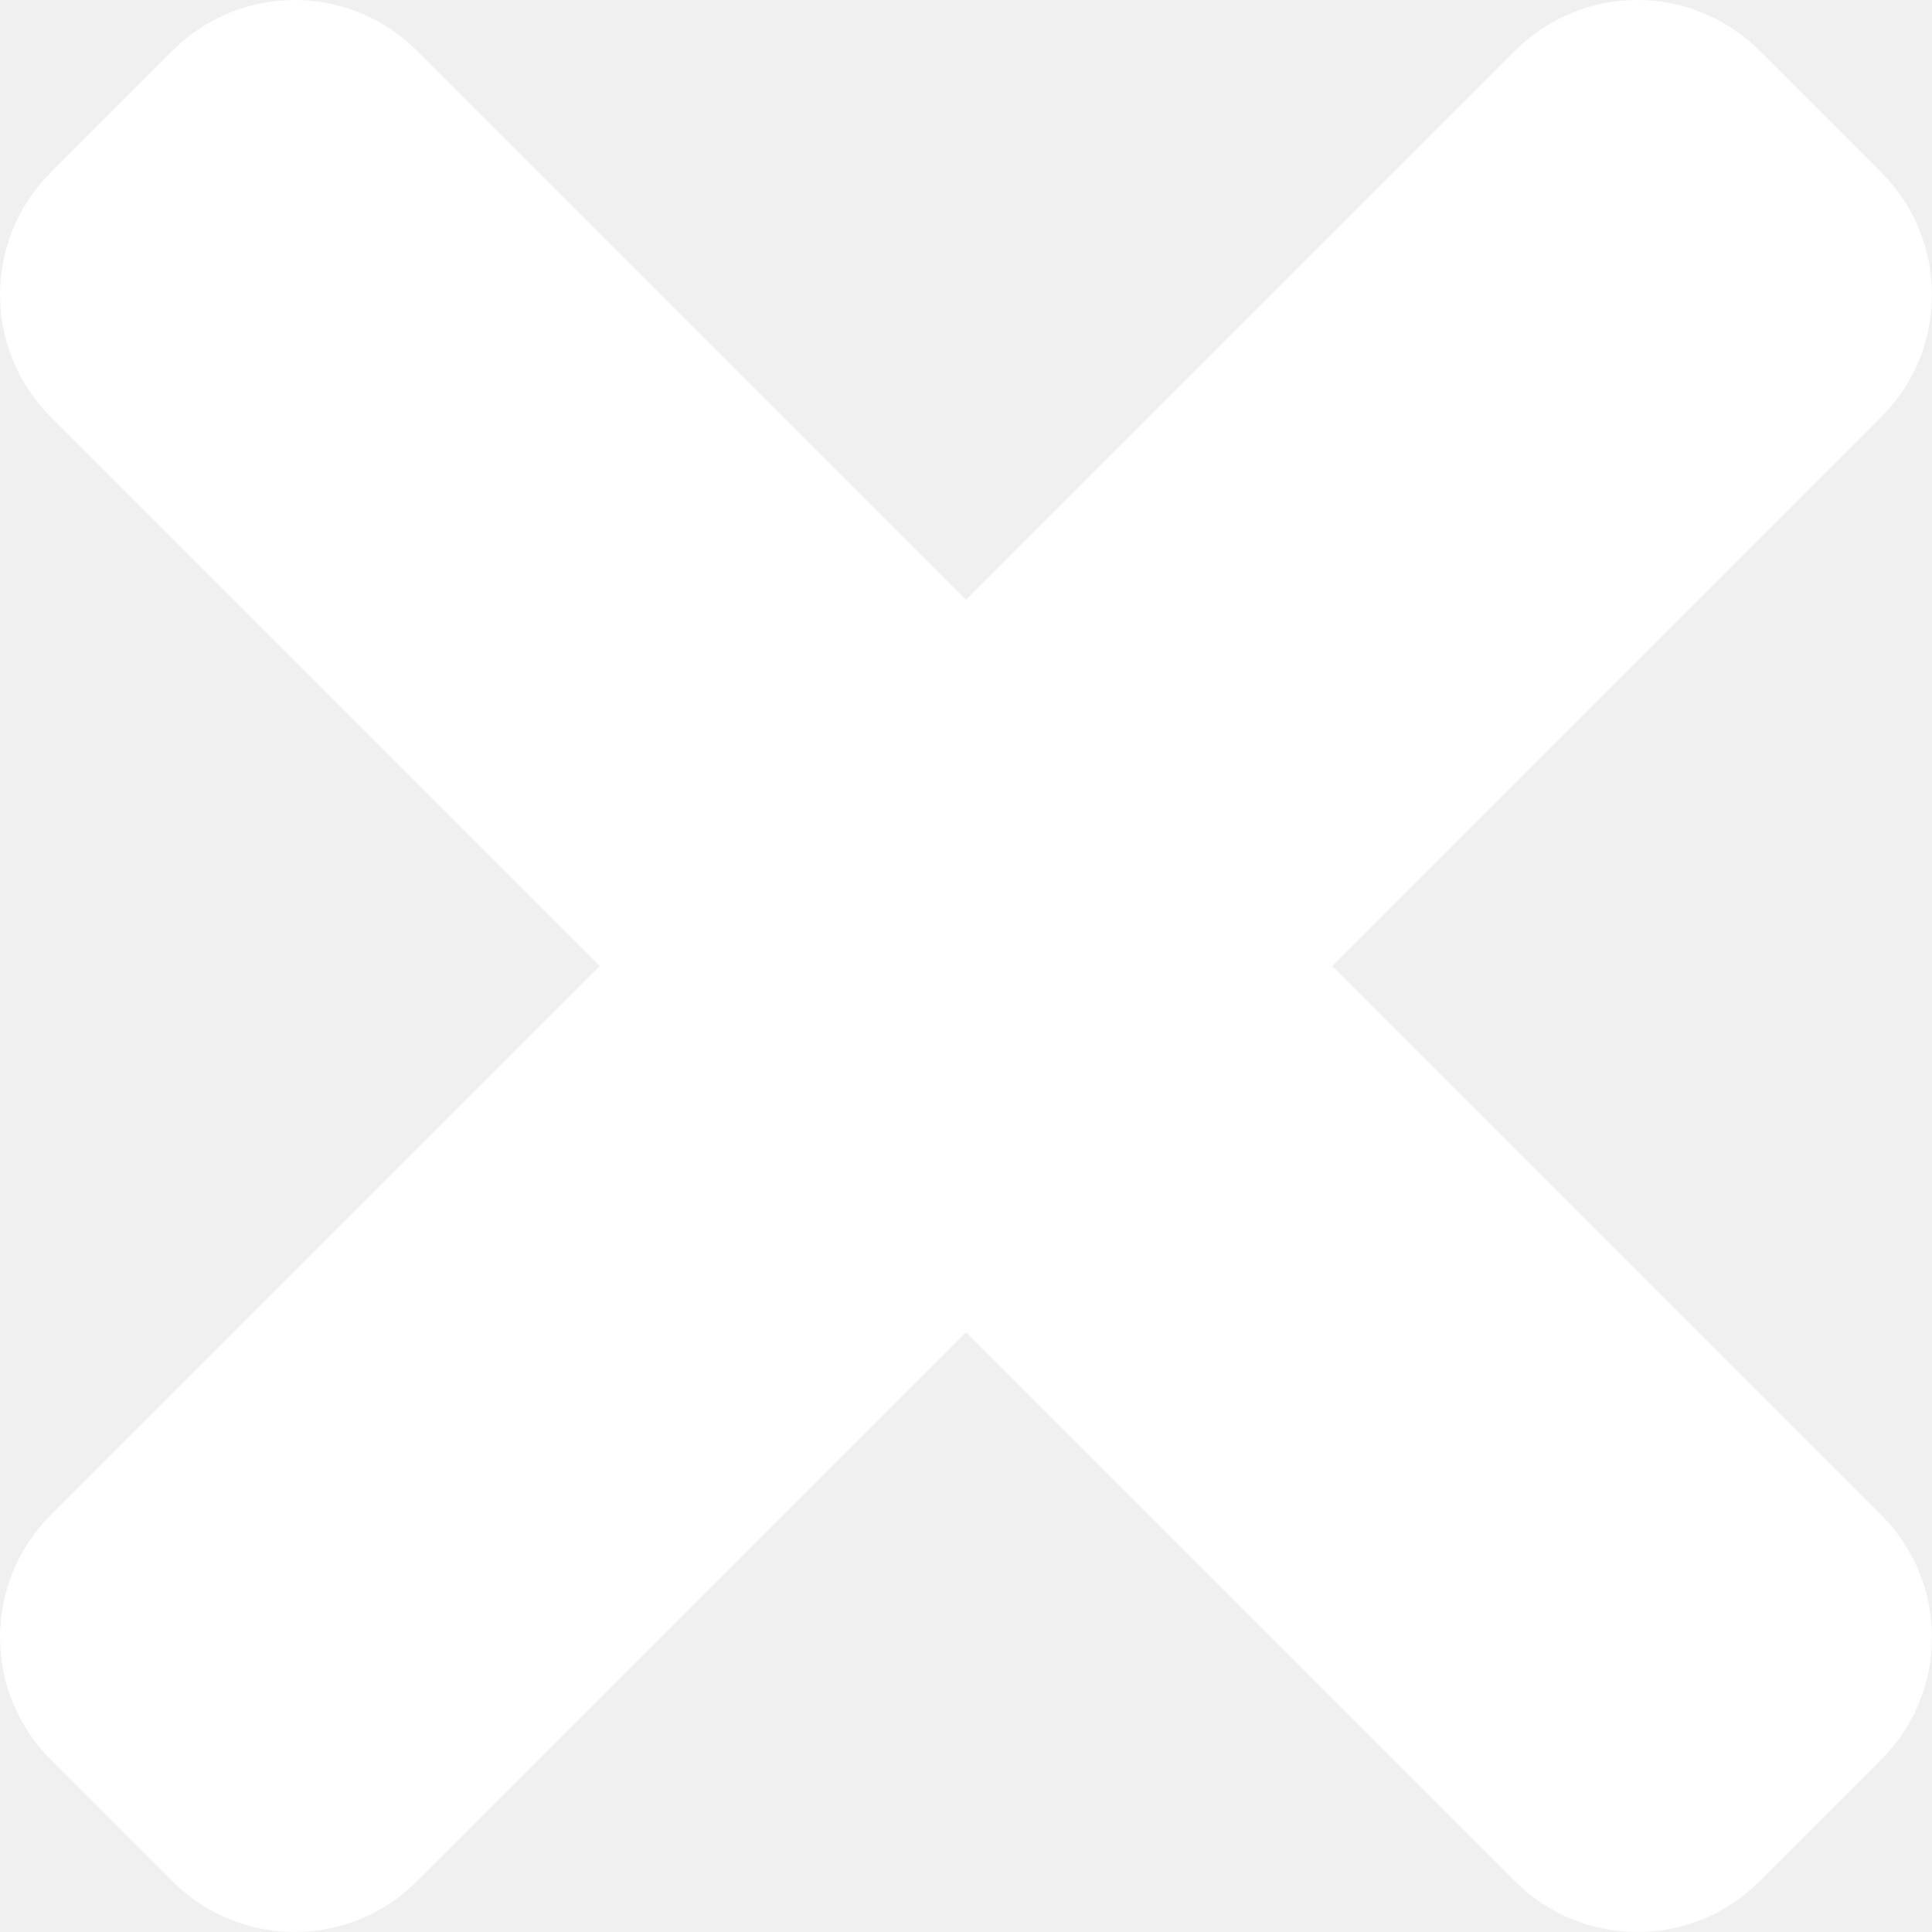
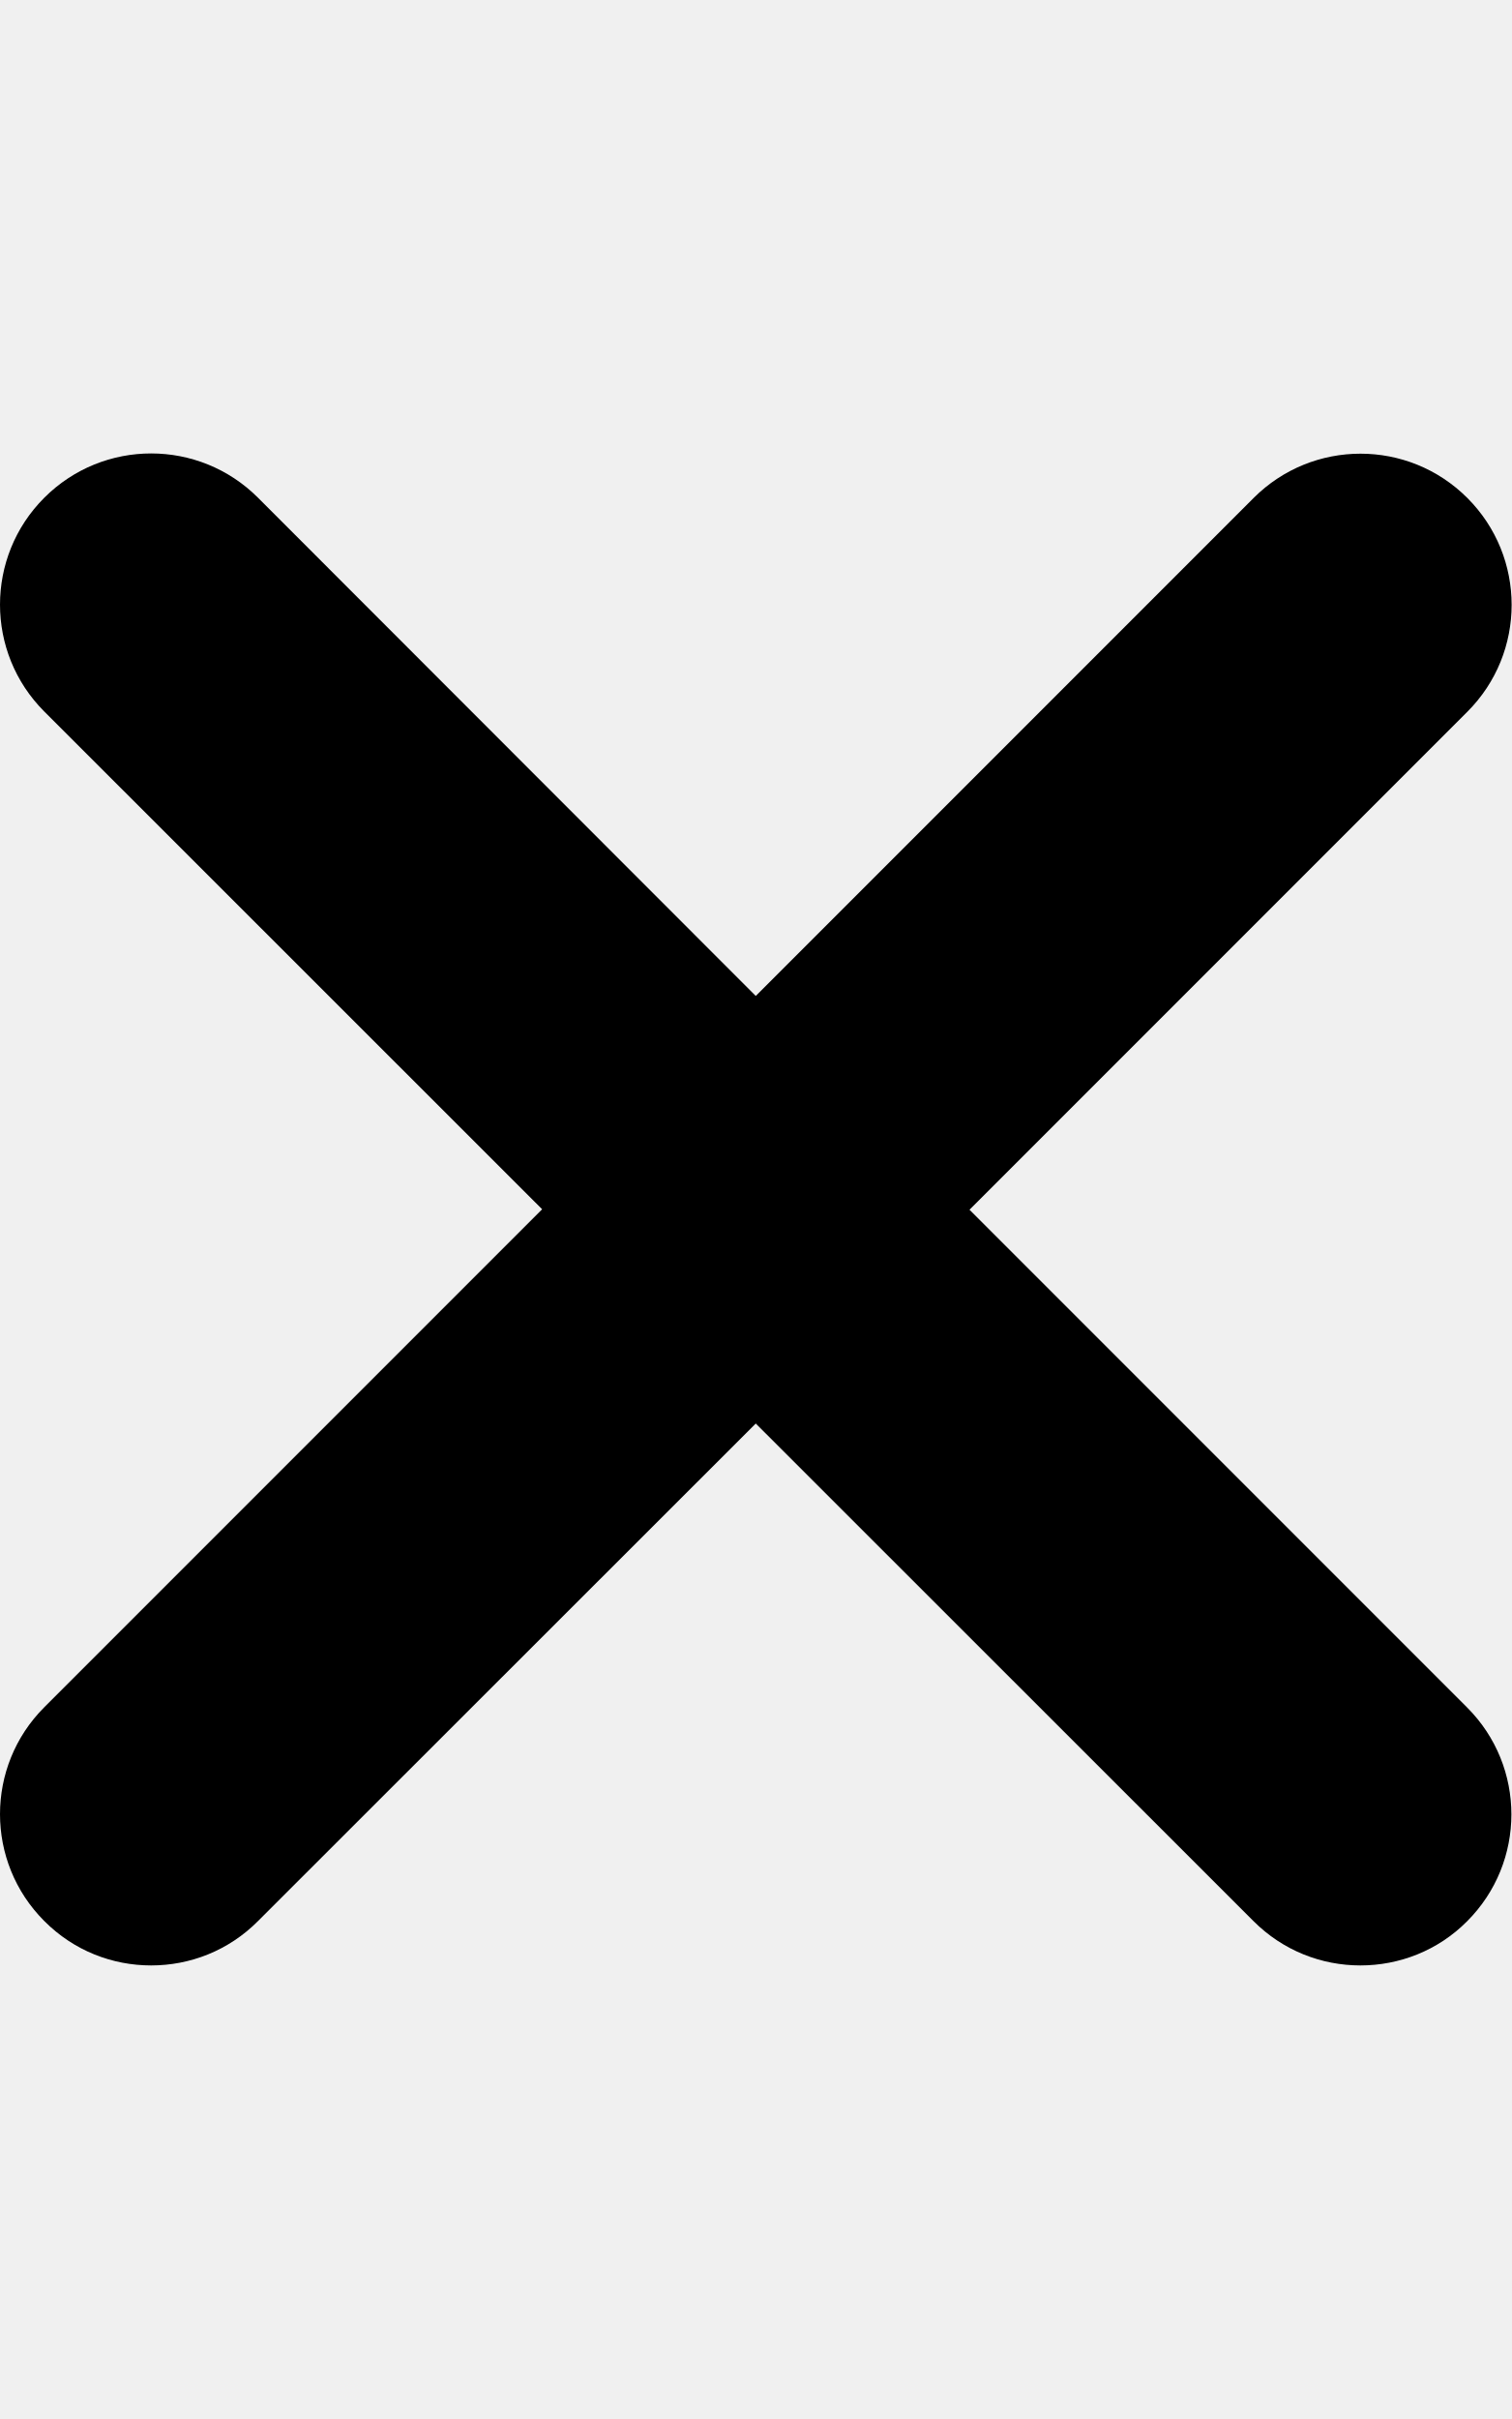
- <svg xmlns="http://www.w3.org/2000/svg" width="20" height="20" viewBox="0 0 20 20" fill="none">
-   <path d="M13.791 10L19.477 4.314C20.174 3.616 20.174 2.485 19.477 1.787L18.213 0.523C17.515 -0.174 16.384 -0.174 15.686 0.523L10 6.209L4.314 0.523C3.616 -0.174 2.485 -0.174 1.787 0.523L0.523 1.787C-0.174 2.485 -0.174 3.616 0.523 4.314L6.209 10L0.523 15.686C-0.174 16.384 -0.174 17.515 0.523 18.213L1.787 19.477C2.485 20.174 3.616 20.174 4.314 19.477L10 13.791L15.686 19.477C16.384 20.174 17.515 20.174 18.213 19.477L19.477 18.213C20.174 17.515 20.174 16.384 19.477 15.686L13.791 10Z" fill="white" />
+ <svg xmlns="http://www.w3.org/2000/svg" viewBox="0 0 320 512">
+   <path d="M310.6 361.4c12.5 12.5 12.5 32.75 0 45.25C304.4 412.9 296.2 416 288 416s-16.38-3.125-22.62-9.375L160 301.3L54.63 406.6C48.38 412.9 40.19 416 32 416S15.63 412.9 9.375 406.6c-12.5-12.5-12.5-32.75 0-45.25l105.4-105.4L9.375 150.6c-12.5-12.5-12.5-32.75 0-45.25s32.75-12.5 45.25 0L160 210.8l105.4-105.4c12.5-12.5 32.75-12.5 45.25 0s12.5 32.75 0 45.25l-105.4 105.4L310.6 361.4z" />
</svg>
